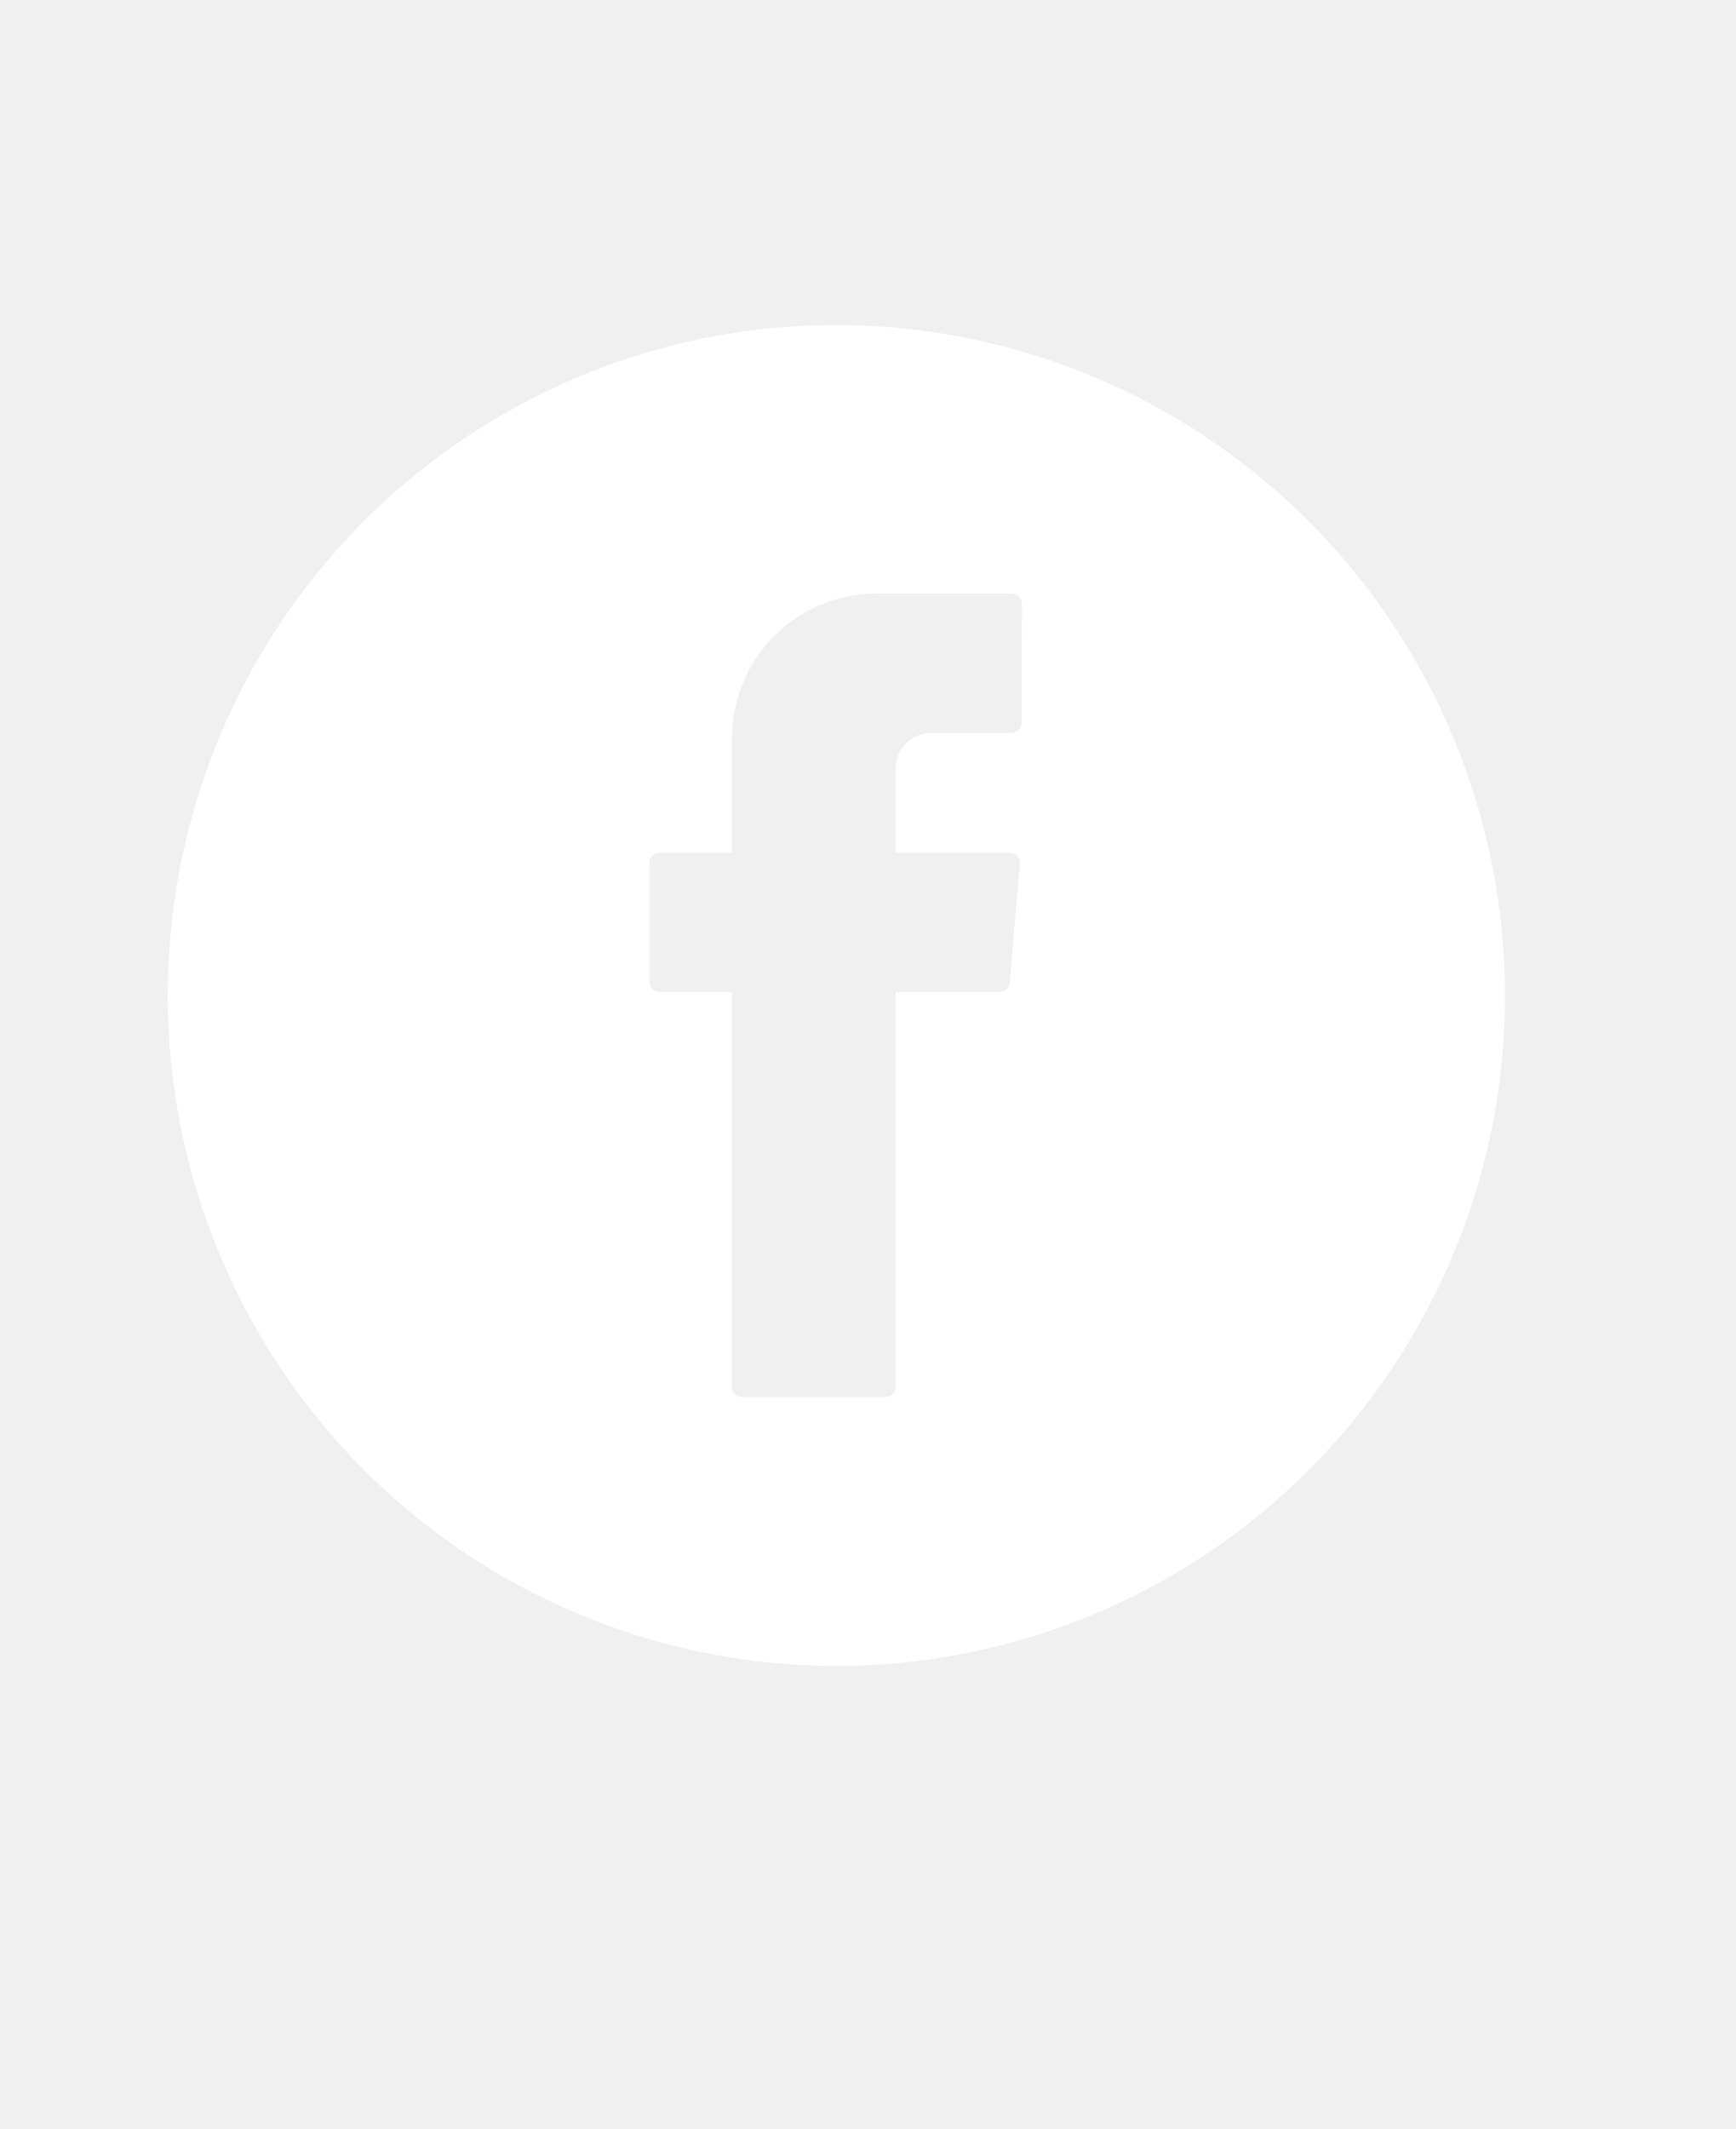
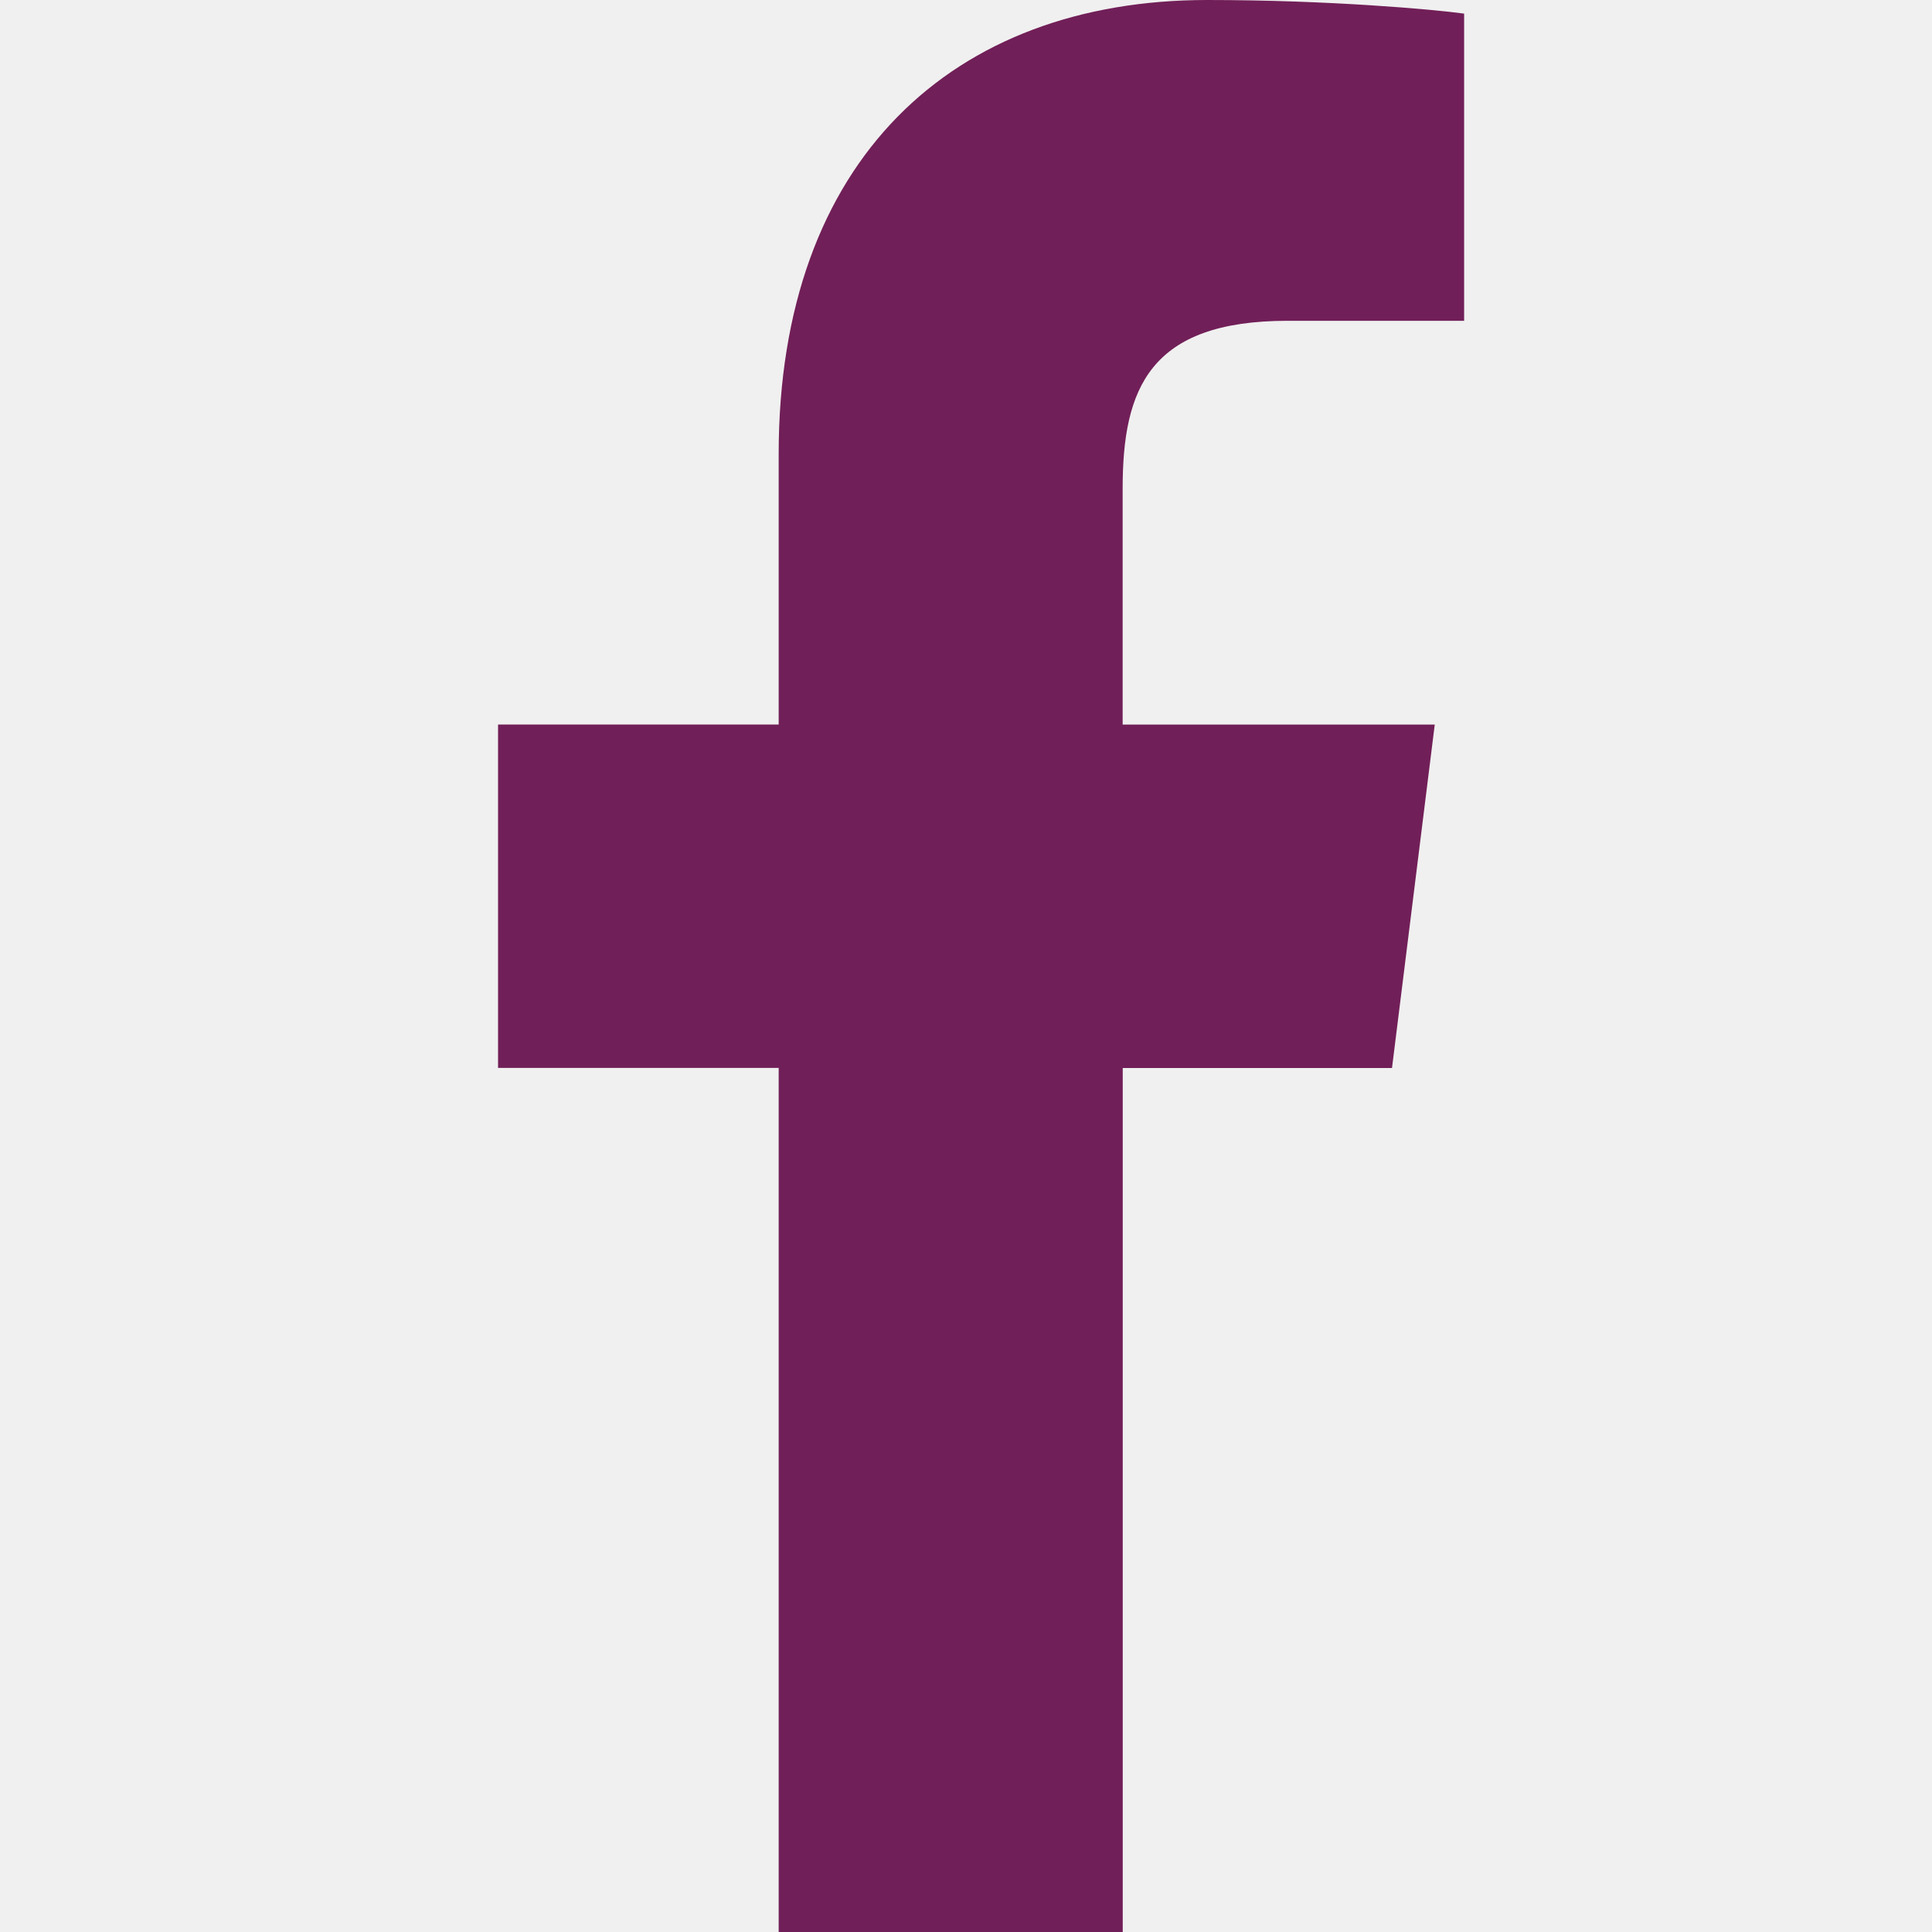
- <svg xmlns="http://www.w3.org/2000/svg" width="53" height="65" viewBox="0 0 53 65" fill="none">
-   <path d="M25.542 9.922C21.503 9.922 17.556 11.122 14.198 13.372C10.84 15.621 8.223 18.818 6.677 22.558C5.132 26.299 4.728 30.415 5.515 34.386C6.303 38.356 8.248 42.004 11.104 44.867C13.959 47.729 17.598 49.679 21.558 50.469C25.519 51.259 29.625 50.853 33.356 49.304C37.087 47.755 40.276 45.131 42.52 41.765C44.763 38.398 45.961 34.441 45.961 30.392C45.955 24.965 43.802 19.762 39.974 15.924C36.146 12.086 30.956 9.928 25.542 9.922V9.922ZM31.198 22.065C31.198 22.147 31.166 22.226 31.108 22.284C31.05 22.341 30.972 22.374 30.89 22.374H28.444C28.154 22.374 27.876 22.489 27.672 22.695C27.467 22.9 27.352 23.178 27.352 23.468V26.034H30.836C30.879 26.034 30.921 26.043 30.96 26.06C30.999 26.077 31.035 26.102 31.064 26.134C31.093 26.165 31.115 26.202 31.129 26.243C31.142 26.283 31.148 26.326 31.144 26.369L30.836 30.004C30.83 30.081 30.794 30.153 30.737 30.206C30.68 30.258 30.605 30.287 30.528 30.287H27.352V42.345C27.352 42.386 27.344 42.426 27.328 42.464C27.313 42.501 27.29 42.535 27.262 42.564C27.233 42.593 27.199 42.615 27.162 42.631C27.124 42.646 27.084 42.654 27.044 42.654H22.635C22.558 42.648 22.487 42.613 22.435 42.557C22.383 42.501 22.353 42.428 22.352 42.351V30.287H20.143C20.061 30.287 19.983 30.255 19.925 30.197C19.867 30.139 19.835 30.06 19.835 29.978V26.352C19.834 26.311 19.841 26.27 19.856 26.231C19.871 26.192 19.893 26.157 19.922 26.128C19.951 26.098 19.985 26.075 20.023 26.059C20.061 26.043 20.102 26.034 20.143 26.034H22.352V22.541C22.352 21.371 22.815 20.248 23.639 19.42C24.464 18.591 25.582 18.124 26.75 18.121H30.898C30.98 18.121 31.058 18.154 31.116 18.212C31.174 18.27 31.207 18.348 31.207 18.43L31.198 22.065Z" fill="white" />
+ <svg xmlns="http://www.w3.org/2000/svg" id="Bold" enable-background="new 0 0 24 24" height="512px" viewBox="0 0 24 24" width="512px">
+   <g>
+     <path d="m15.997 3.985h2.191v-3.816c-.378-.052-1.678-.169-3.192-.169-3.159 0-5.323 1.987-5.323 5.639v3.361h-3.486v4.266h3.486v10.734h4.274v-10.733h3.345l.531-4.266h-3.877v-2.939c.001-1.233.333-2.077 2.051-2.077z" data-original="#000000" class="active-path" data-old_color="#000000" fill="#711F58" />
+   </g>
</svg>
